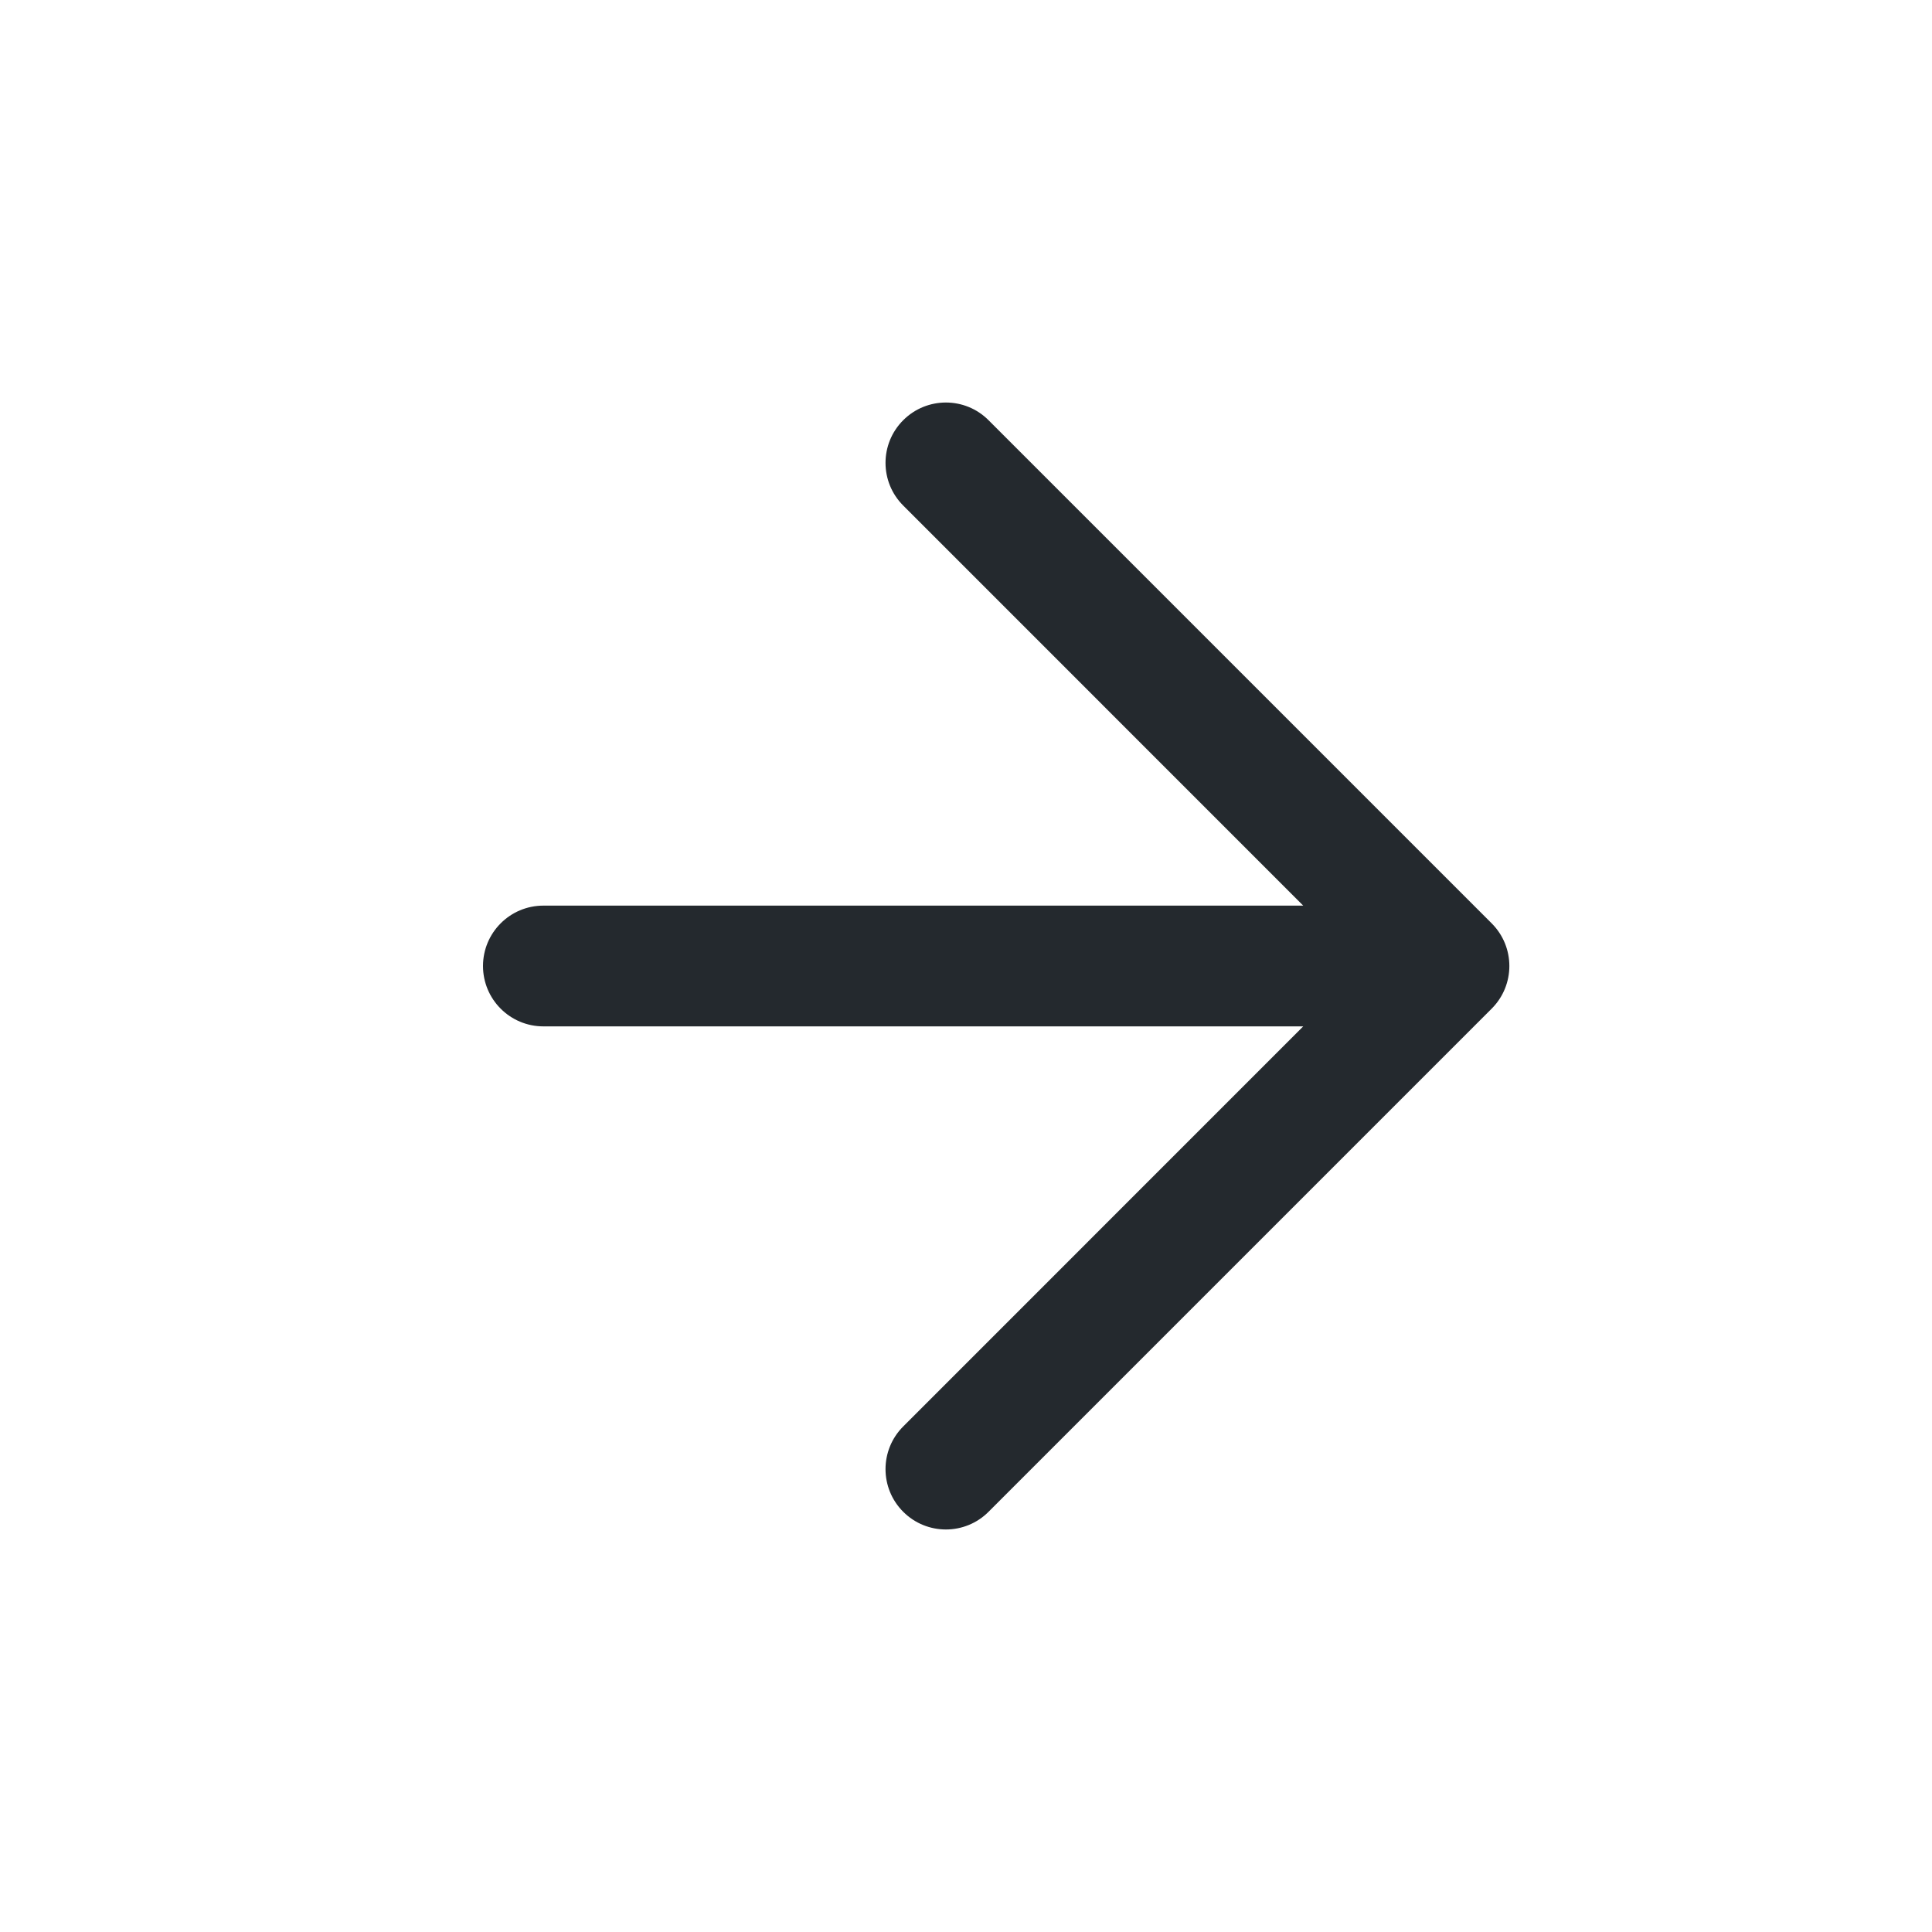
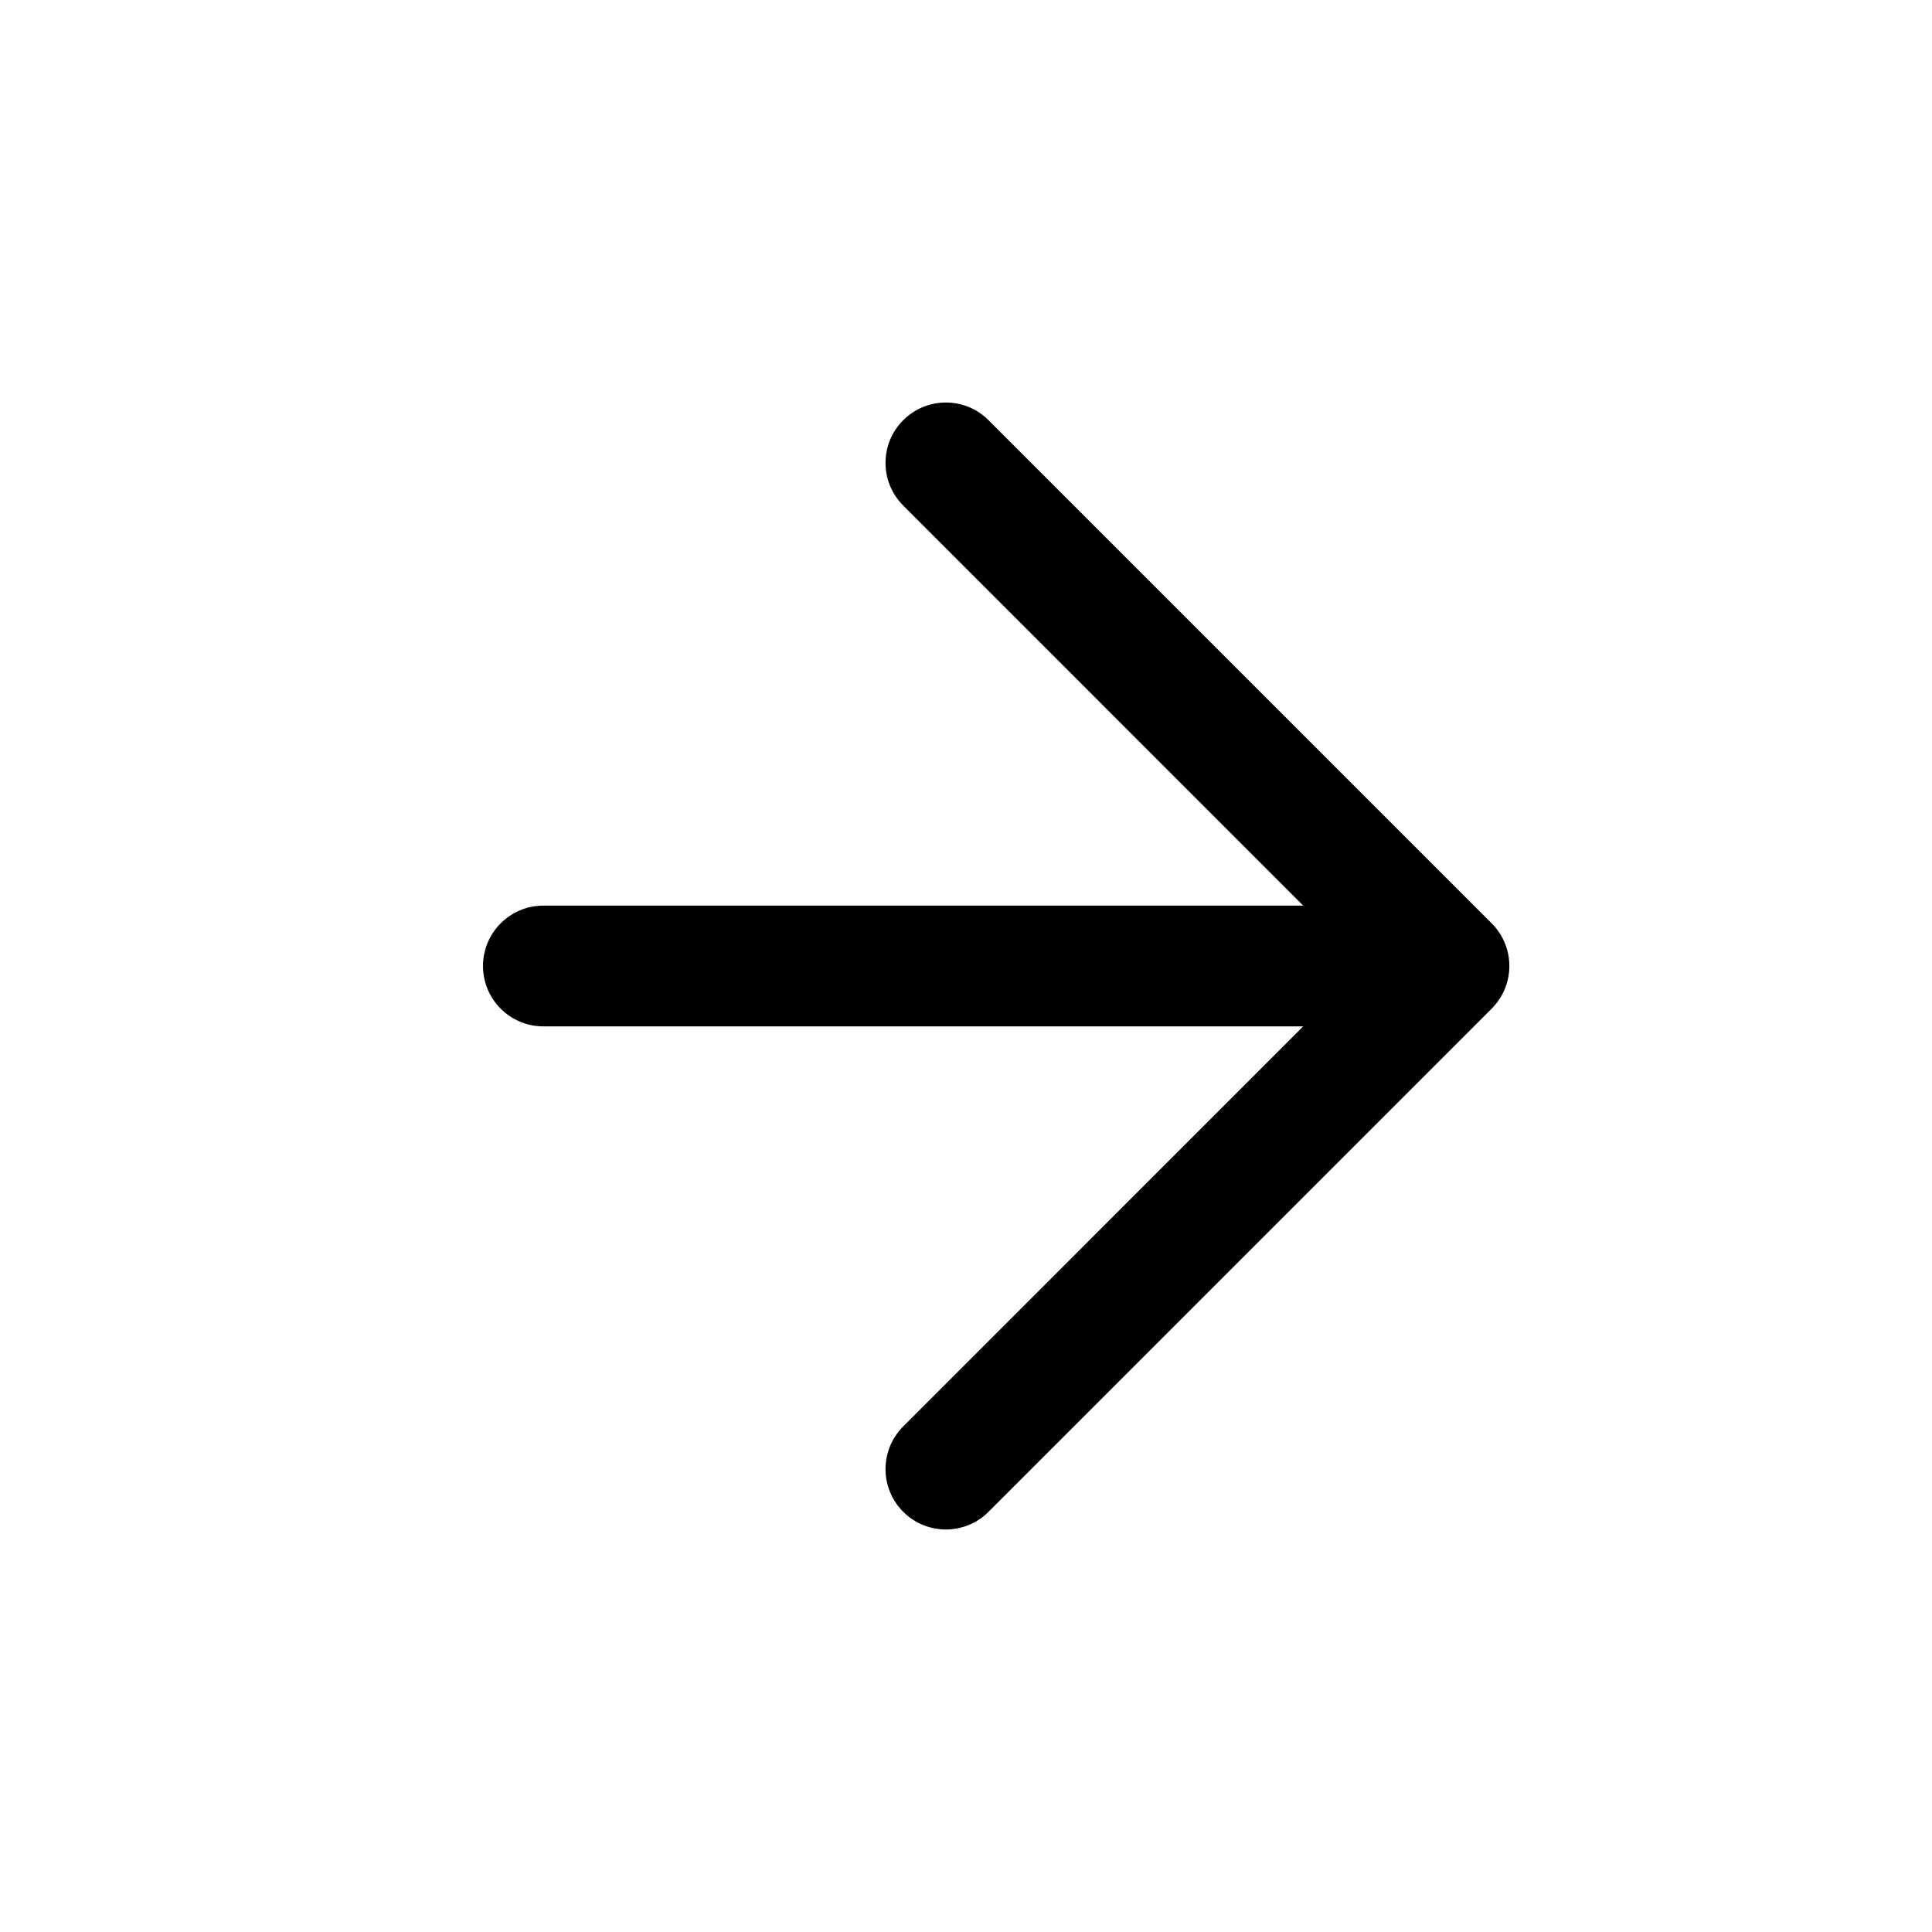
<svg xmlns="http://www.w3.org/2000/svg" width="24" height="24" viewBox="0 0 24 24" fill="none">
-   <path fill-rule="evenodd" clip-rule="evenodd" d="M11.22 18.78C11.513 19.073 11.988 19.073 12.28 18.78L18.53 12.53C18.823 12.237 18.823 11.763 18.53 11.47L12.28 5.22C11.988 4.927 11.513 4.927 11.22 5.22C10.927 5.513 10.927 5.987 11.22 6.28L16.189 11.25H6.75C6.336 11.25 6 11.586 6 12C6 12.414 6.336 12.75 6.75 12.75H16.189L11.22 17.72C10.927 18.013 10.927 18.487 11.22 18.78Z" fill="#24292E" />
+   <path fill-rule="evenodd" clip-rule="evenodd" d="M11.22 18.78C11.513 19.073 11.988 19.073 12.28 18.78L18.53 12.53C18.823 12.237 18.823 11.763 18.53 11.47L12.28 5.22C11.988 4.927 11.513 4.927 11.22 5.22C10.927 5.513 10.927 5.987 11.22 6.28L16.189 11.25H6.75C6.336 11.25 6 11.586 6 12C6 12.414 6.336 12.75 6.75 12.75H16.189L11.22 17.72C10.927 18.013 10.927 18.487 11.22 18.78Z" fill="black" />
</svg>
